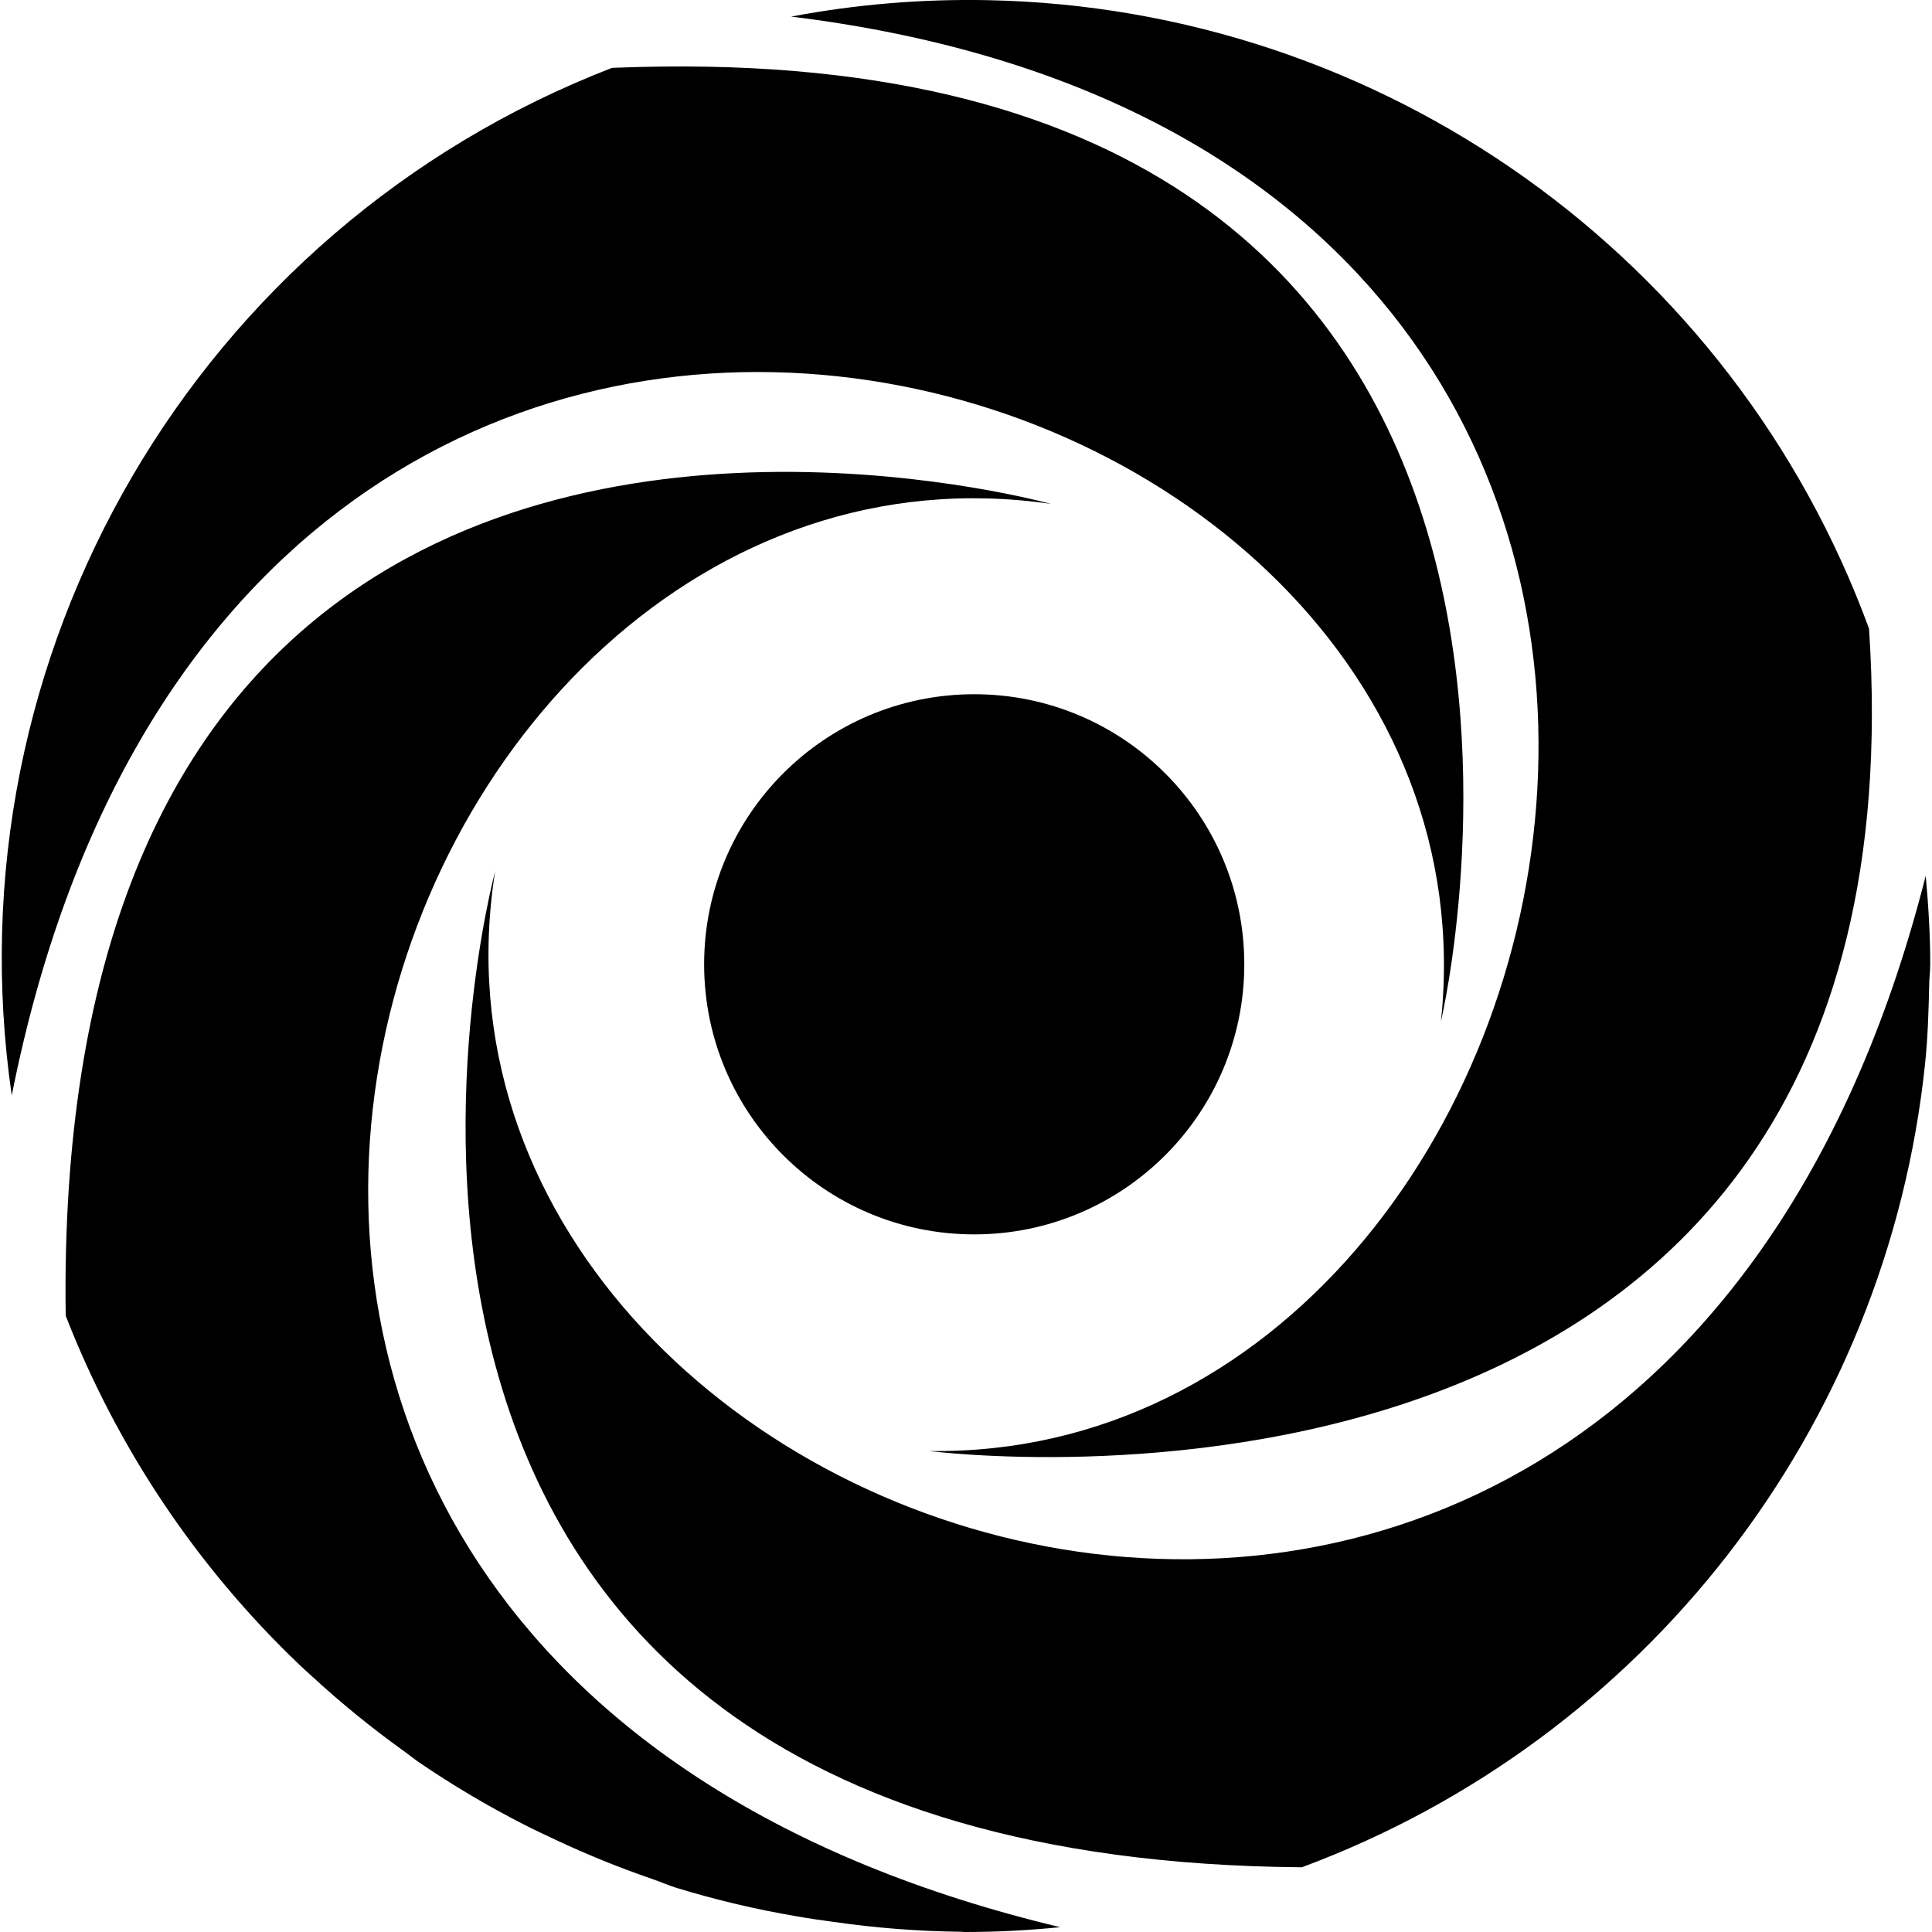
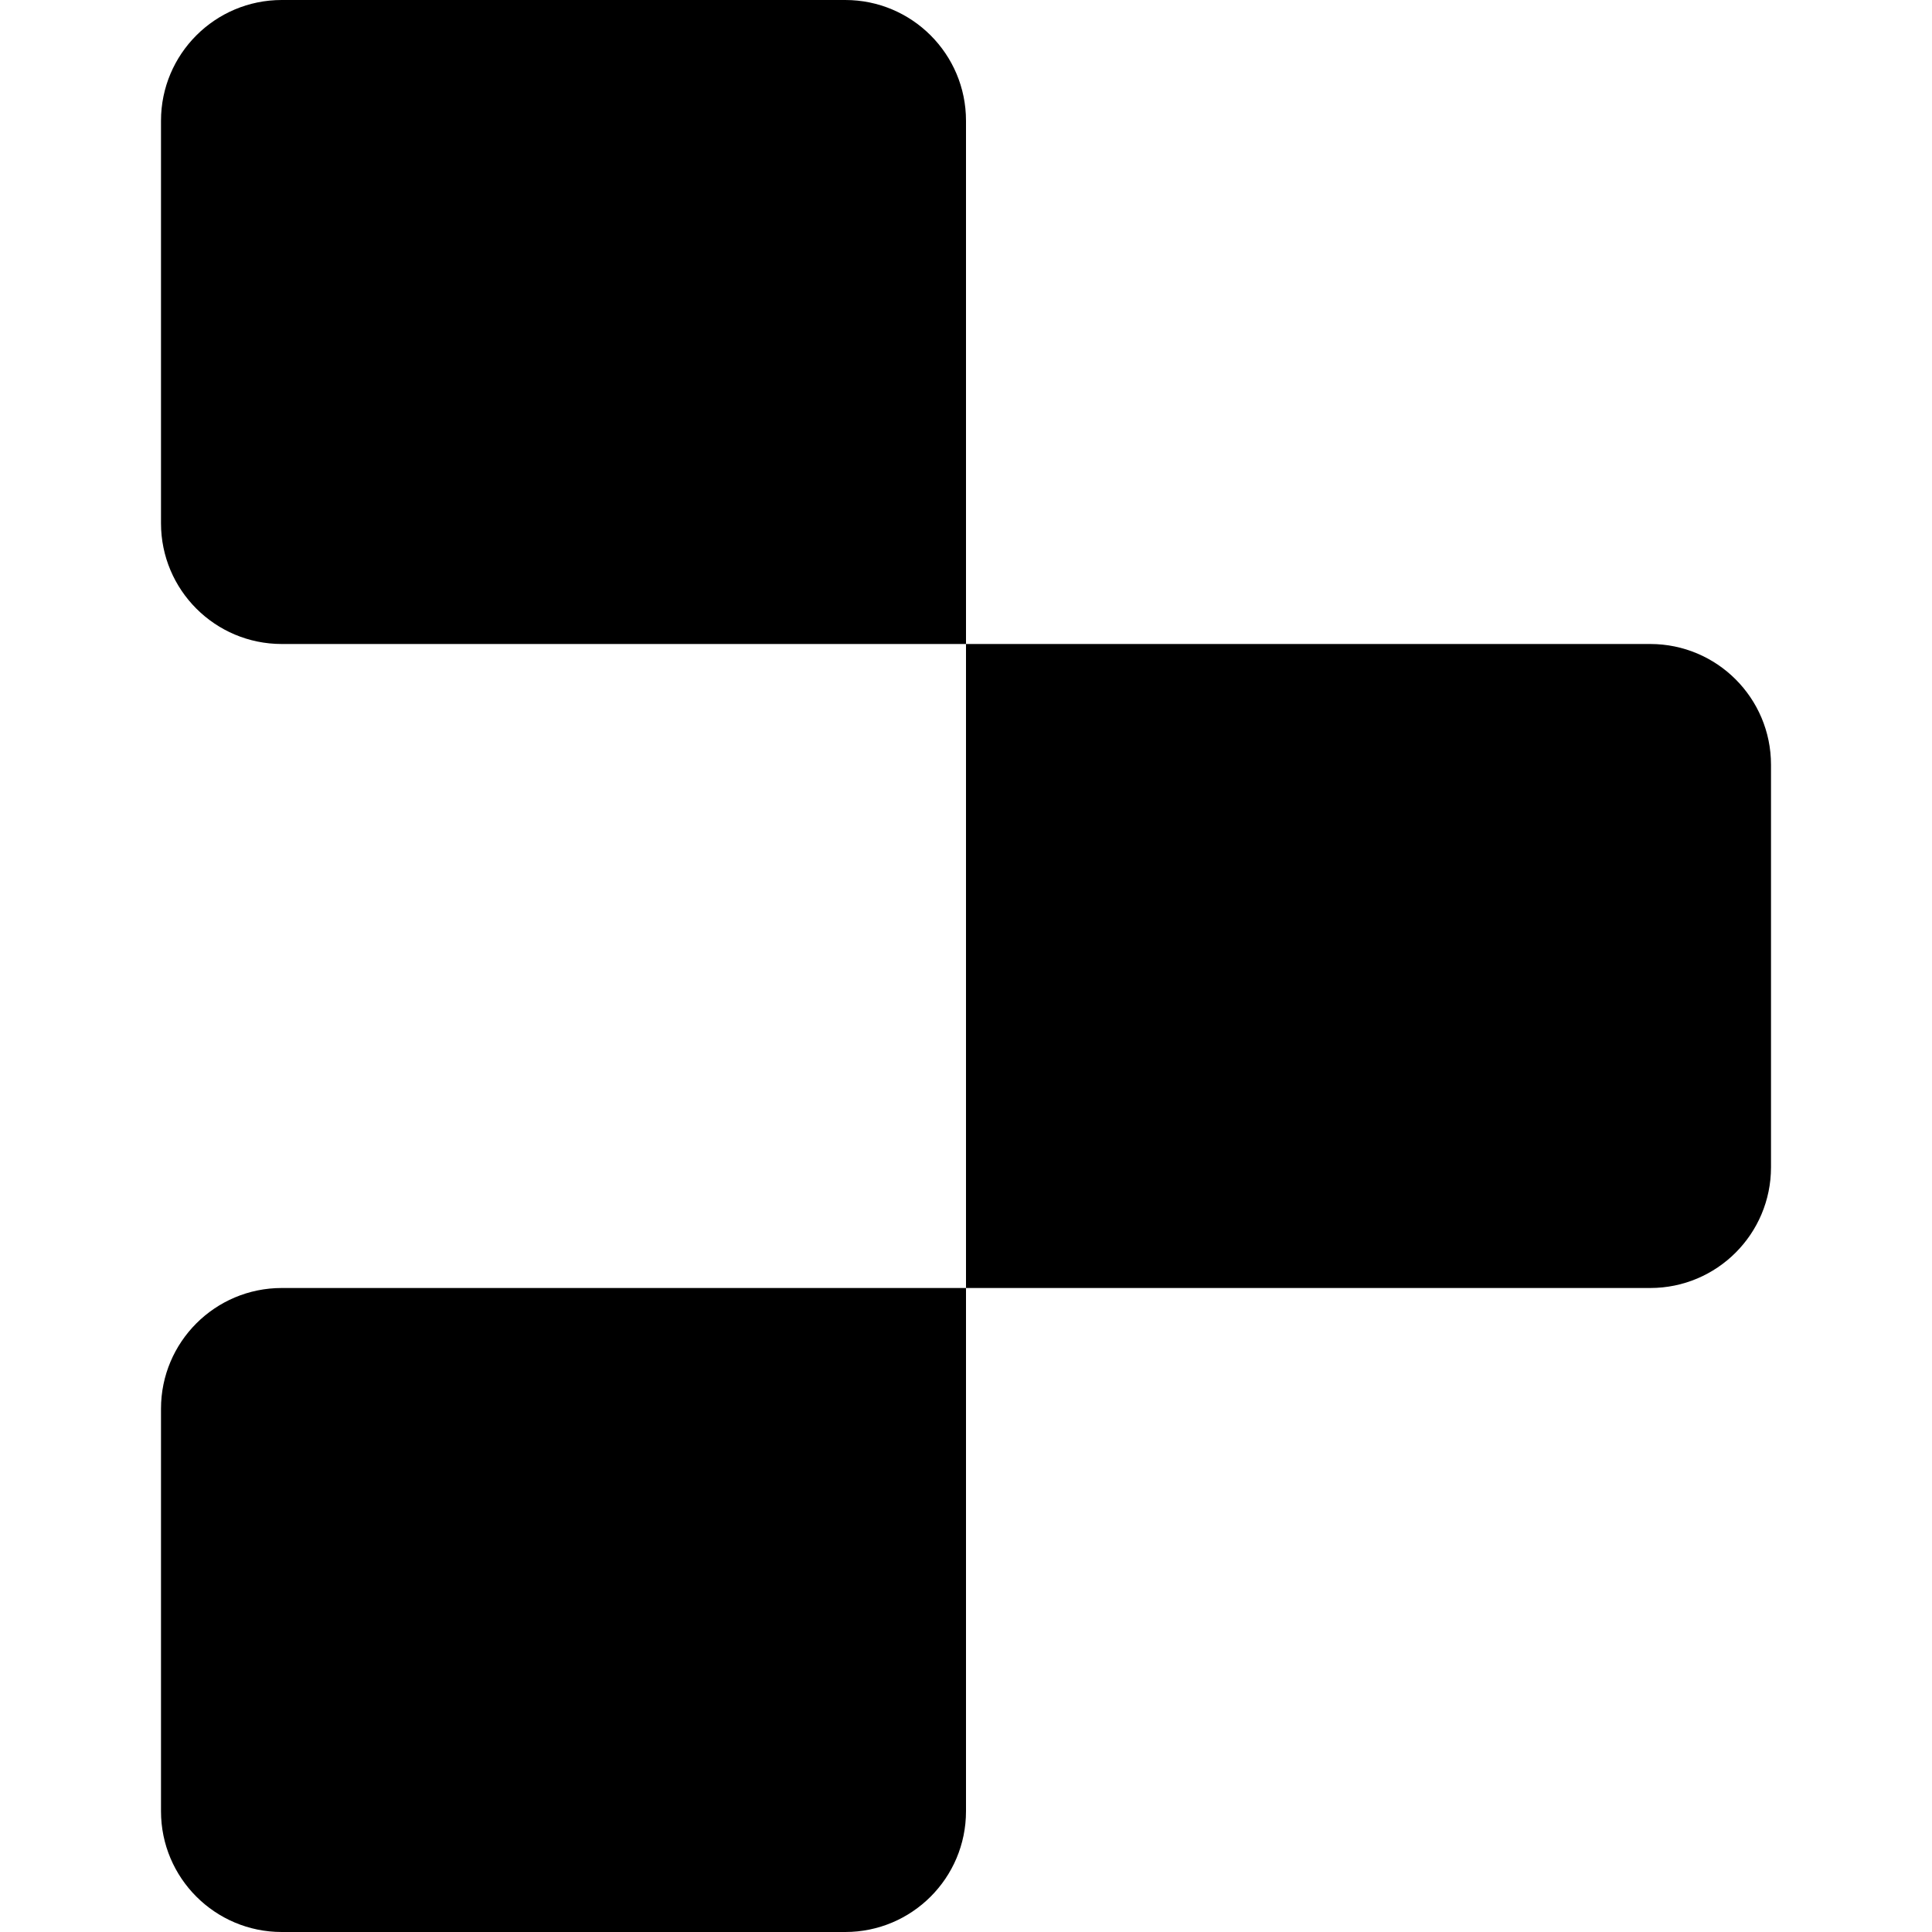
<svg xmlns="http://www.w3.org/2000/svg" role="img" viewBox="0 0 24 24">
-   <path d="M12.265.002a11.911 11.911 0 00-2.437.204c13.876 1.704 10.27 17.94 1.717 17.819 0 0 12.453 1.625 11.673-10.215A11.911 11.911 0 0012.265.002zM8.213.827c-.2.002-.402.008-.61.016A11.856 11.856 0 00.146 13.608C2.93-.421 18.805 4.122 17.9 12.688c0 0 2.85-12.014-9.688-11.861zm1.454 5.035C6.002 5.886.691 7.45.816 16.344a12.013 12.013 0 002.897 4.33c.052.051.108.1.162.149a12.02 12.02 0 001.137.926c.061.044.12.092.181.135a11.93 11.93 0 001.312.779c.132.068.266.13.4.193a11.854 11.854 0 001.199.486c.1.034.195.077.297.109a11.874 11.874 0 001.49.353c.153.027.307.05.461.07a12.016 12.016 0 001.578.123l.06.003c.4 0 .792-.021 1.18-.06-13.949-3.327-8.645-18.924-.114-17.68 0 0-1.469-.41-3.389-.398zm2.436 2.762a3.355 3.355 0 103.354 3.356 3.355 3.355 0 00-3.354-3.356zm-5.95 2.192S2.82 23.09 16.172 23.196a11.978 11.978 0 007.743-9.992c.033-.319.043-.644.05-.97.001-.085.013-.168.013-.255 0-.371-.023-.737-.056-1.1-3.527 13.887-19.132 8.448-17.77-.063z" />
+   <path d="M2 1.5A1.5 1.5 0 0 1 3.5 0h7A1.5 1.5 0 0 1 12 1.5V8H3.5A1.5 1.5 0 0 1 2 6.5ZM12 8h8.5A1.5 1.5 0 0 1 22 9.5v5a1.5 1.5 0 0 1-1.5 1.5H12ZM2 17.5A1.5 1.5 0 0 1 3.5 16H12v6.5a1.5 1.5 0 0 1-1.5 1.5h-7A1.5 1.5 0 0 1 2 22.5Z" />
</svg>
